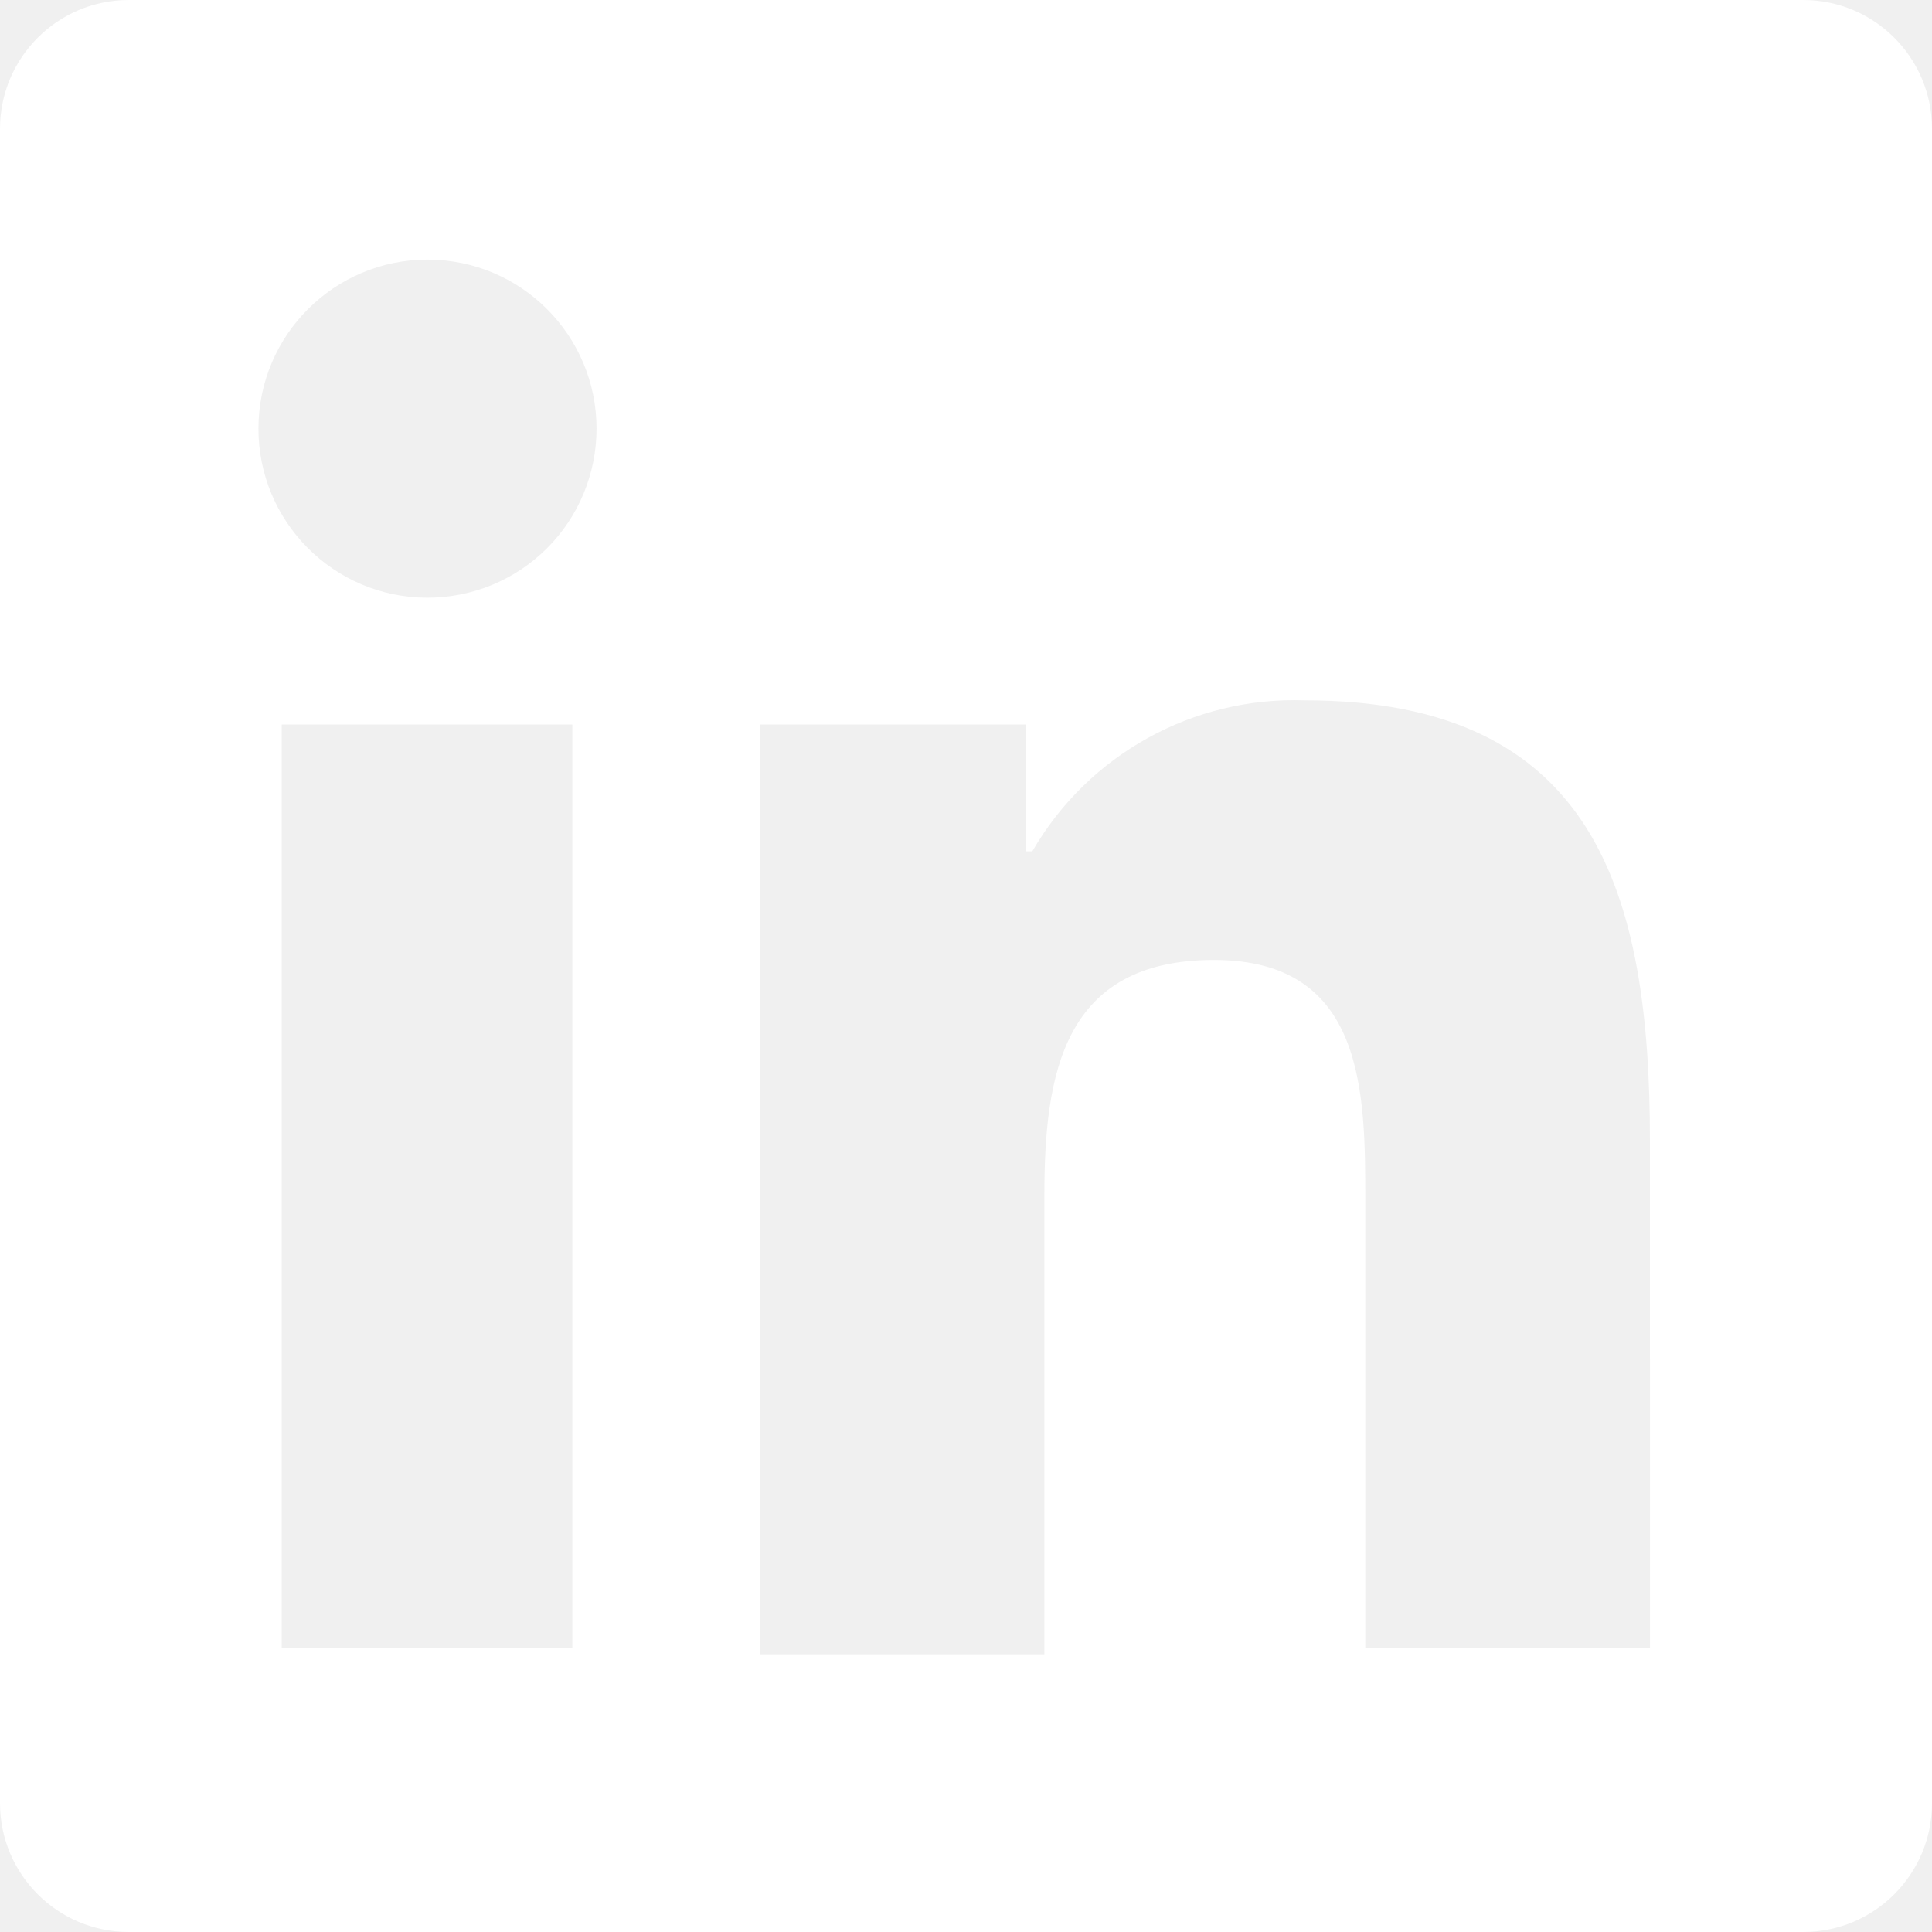
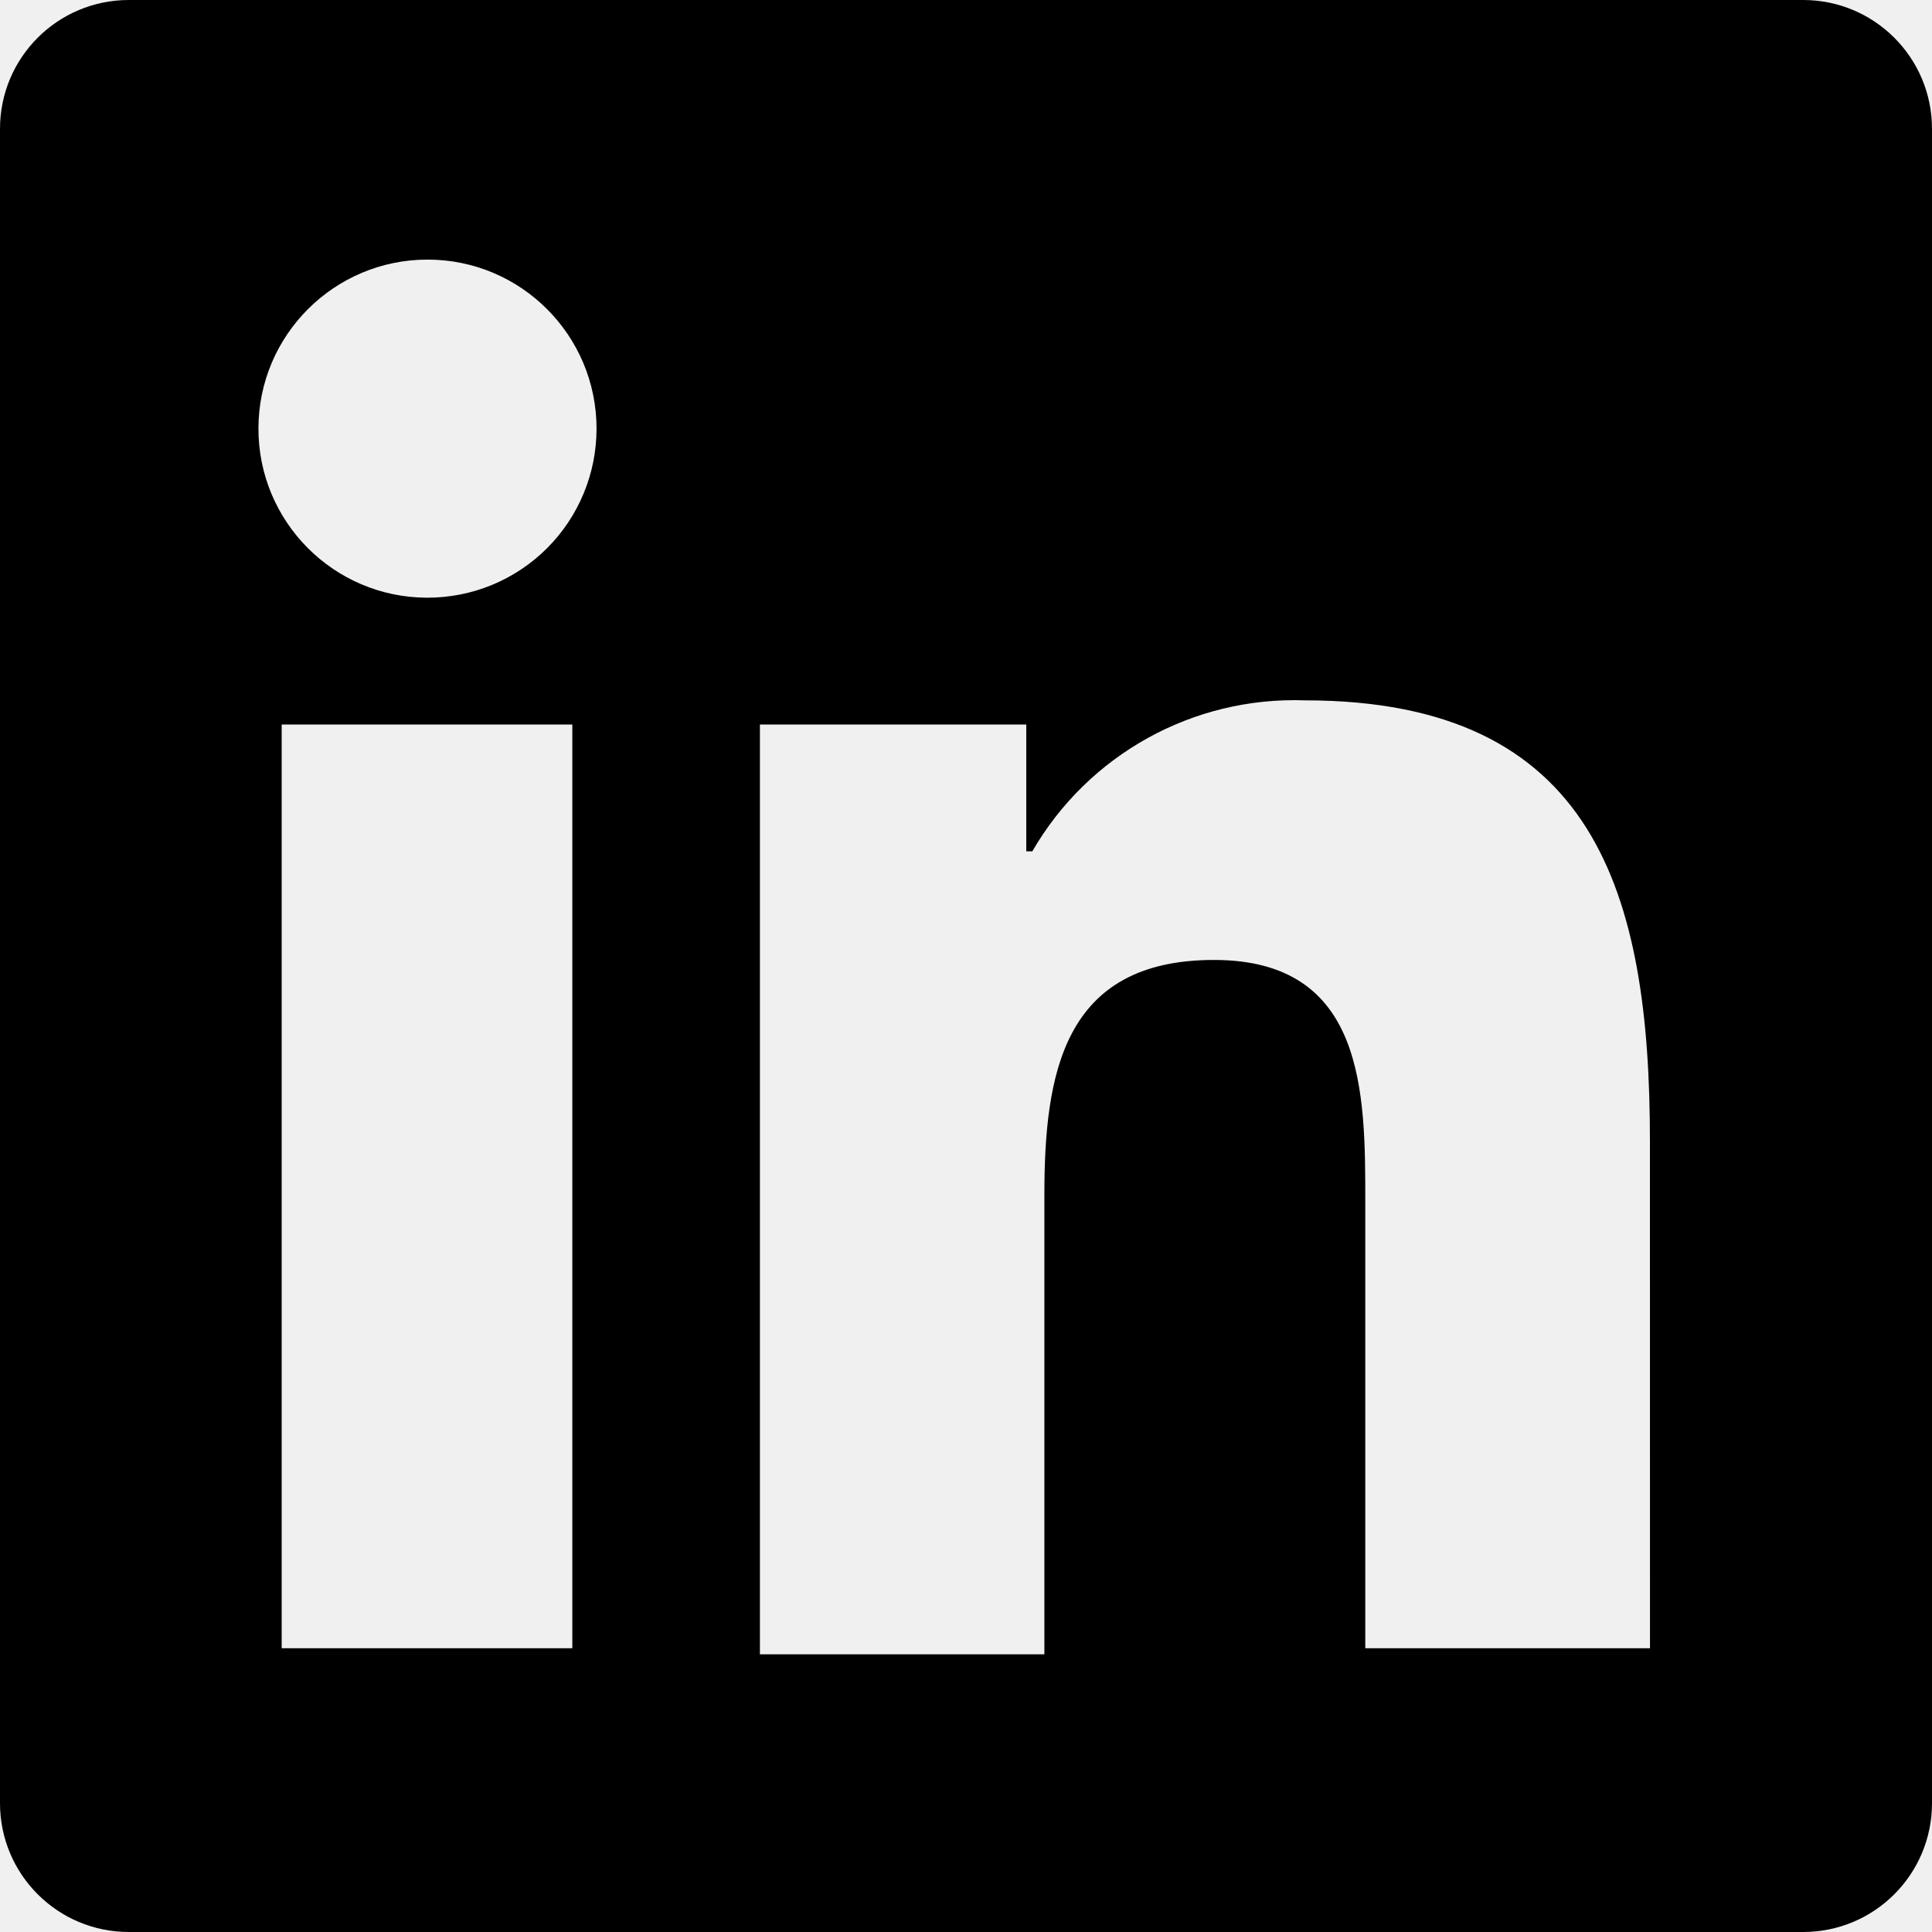
<svg xmlns="http://www.w3.org/2000/svg" width="30" height="30" viewBox="0 0 30 30">
-   <path fill="#FFF" d="M28,0 L2,0 C0.895,0 0,0.895 0,2 L0,28 C0,29.105 0.895,30 2,30 L28,30 C29.105,30 30,29.105 30,28 L30,2 C30,0.895 29.105,0 28,0 Z M8.887,25.594 L4.374,25.594 L4.374,11.25 L8.887,11.25 L8.887,25.594 Z M6.63,9.281 C5.181,9.277 4.01,8.099 4.013,6.651 C4.016,5.202 5.192,4.03 6.641,4.031 C8.089,4.032 9.263,5.207 9.263,6.656 C9.263,7.354 8.986,8.023 8.492,8.515 C7.998,9.008 7.328,9.283 6.63,9.281 L6.63,9.281 Z M25.621,25.594 L21.2,25.594 L21.2,18.656 C21.2,16.969 21.2,14.906 18.85,14.906 C16.5,14.906 16.217,16.688 16.217,18.562 L16.217,25.688 L11.8,25.688 L11.8,11.25 L15.936,11.25 L15.936,13.219 L16.03,13.219 C16.899,11.716 18.526,10.815 20.261,10.875 C24.774,10.875 25.62,13.875 25.62,17.719 L25.621,25.594 Z" />
+   <path d="M28,0 L2,0 C0.895,0 0,0.895 0,2 L0,28 C0,29.105 0.895,30 2,30 L28,30 C29.105,30 30,29.105 30,28 L30,2 C30,0.895 29.105,0 28,0 Z M8.887,25.594 L4.374,25.594 L4.374,11.25 L8.887,11.25 L8.887,25.594 Z M6.63,9.281 C5.181,9.277 4.01,8.099 4.013,6.651 C4.016,5.202 5.192,4.03 6.641,4.031 C8.089,4.032 9.263,5.207 9.263,6.656 C9.263,7.354 8.986,8.023 8.492,8.515 C7.998,9.008 7.328,9.283 6.63,9.281 L6.63,9.281 Z M25.621,25.594 L21.2,25.594 L21.2,18.656 C21.2,16.969 21.2,14.906 18.85,14.906 C16.5,14.906 16.217,16.688 16.217,18.562 L16.217,25.688 L11.8,25.688 L11.8,11.25 L15.936,11.25 L15.936,13.219 L16.03,13.219 C16.899,11.716 18.526,10.815 20.261,10.875 C24.774,10.875 25.62,13.875 25.62,17.719 L25.621,25.594 Z" />
</svg>
